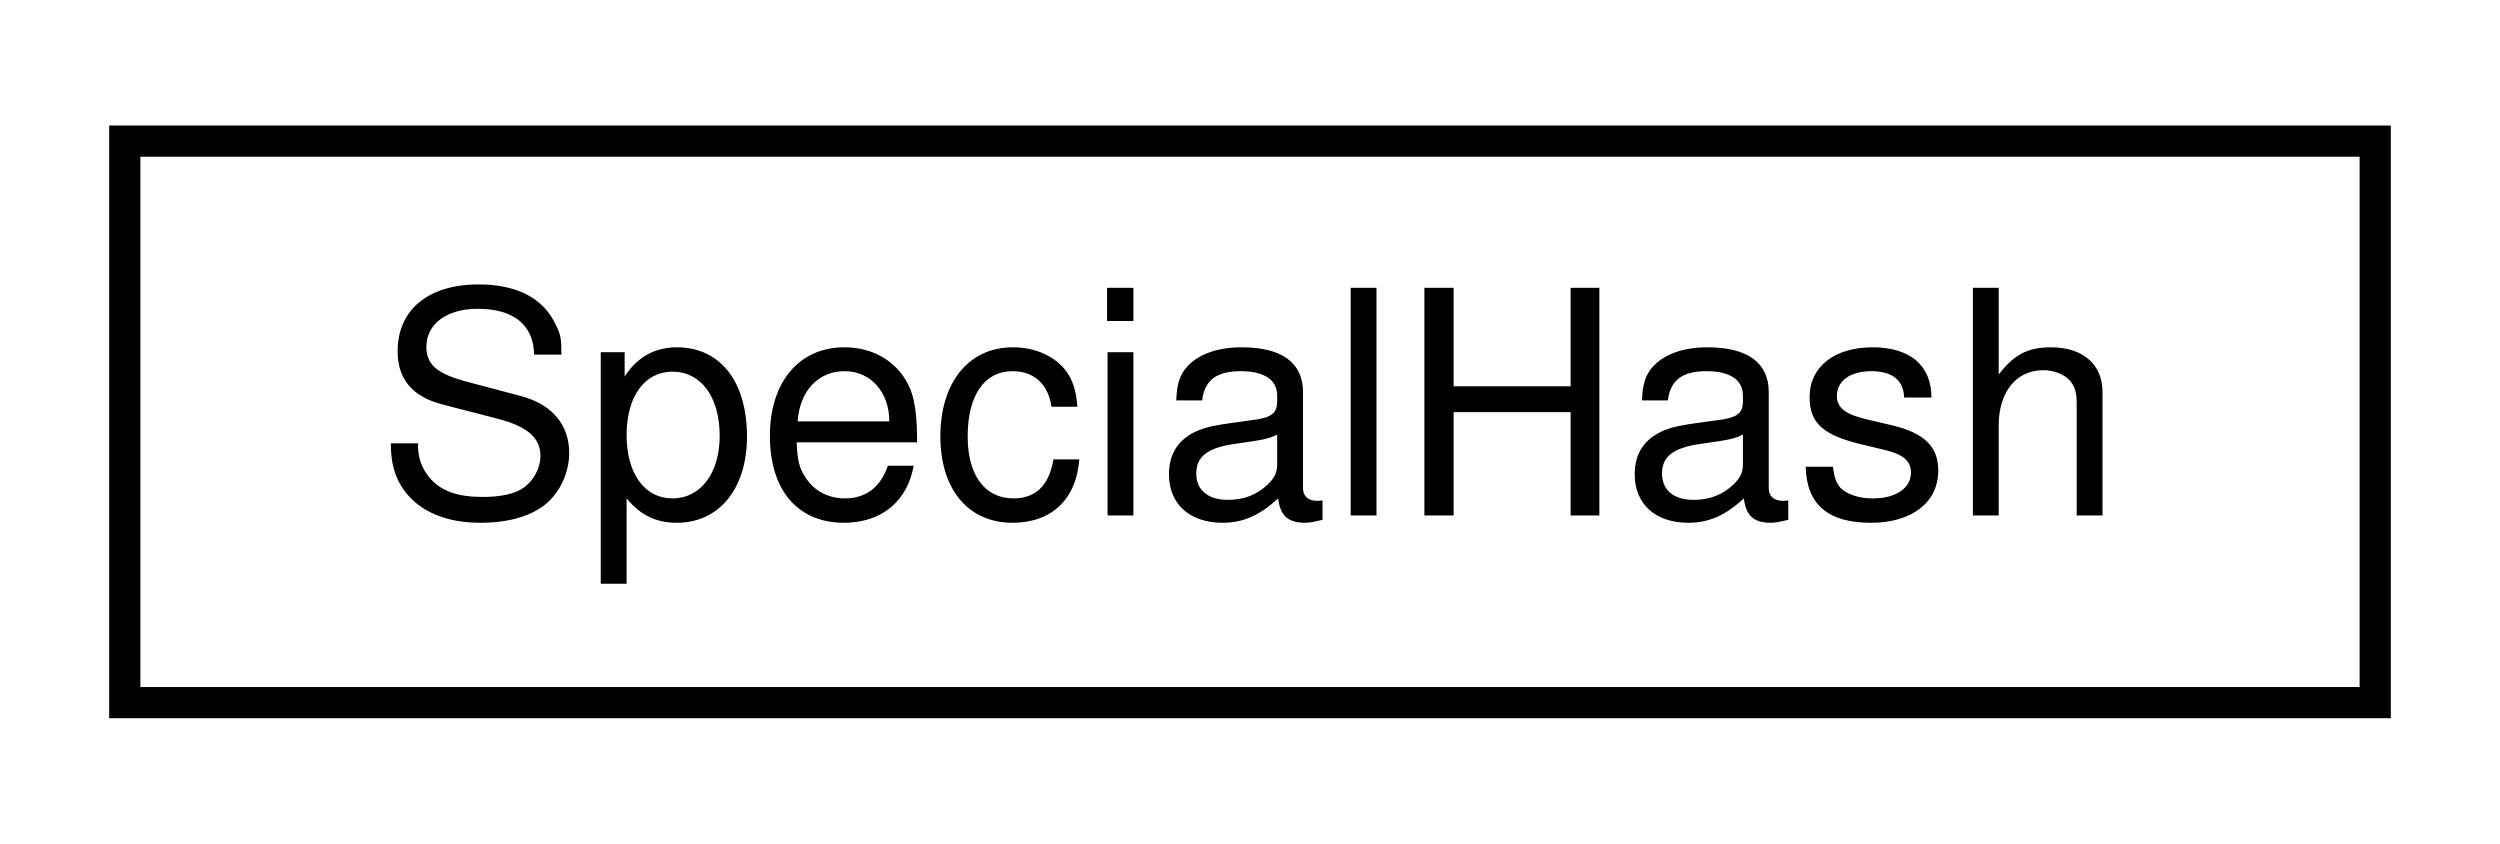
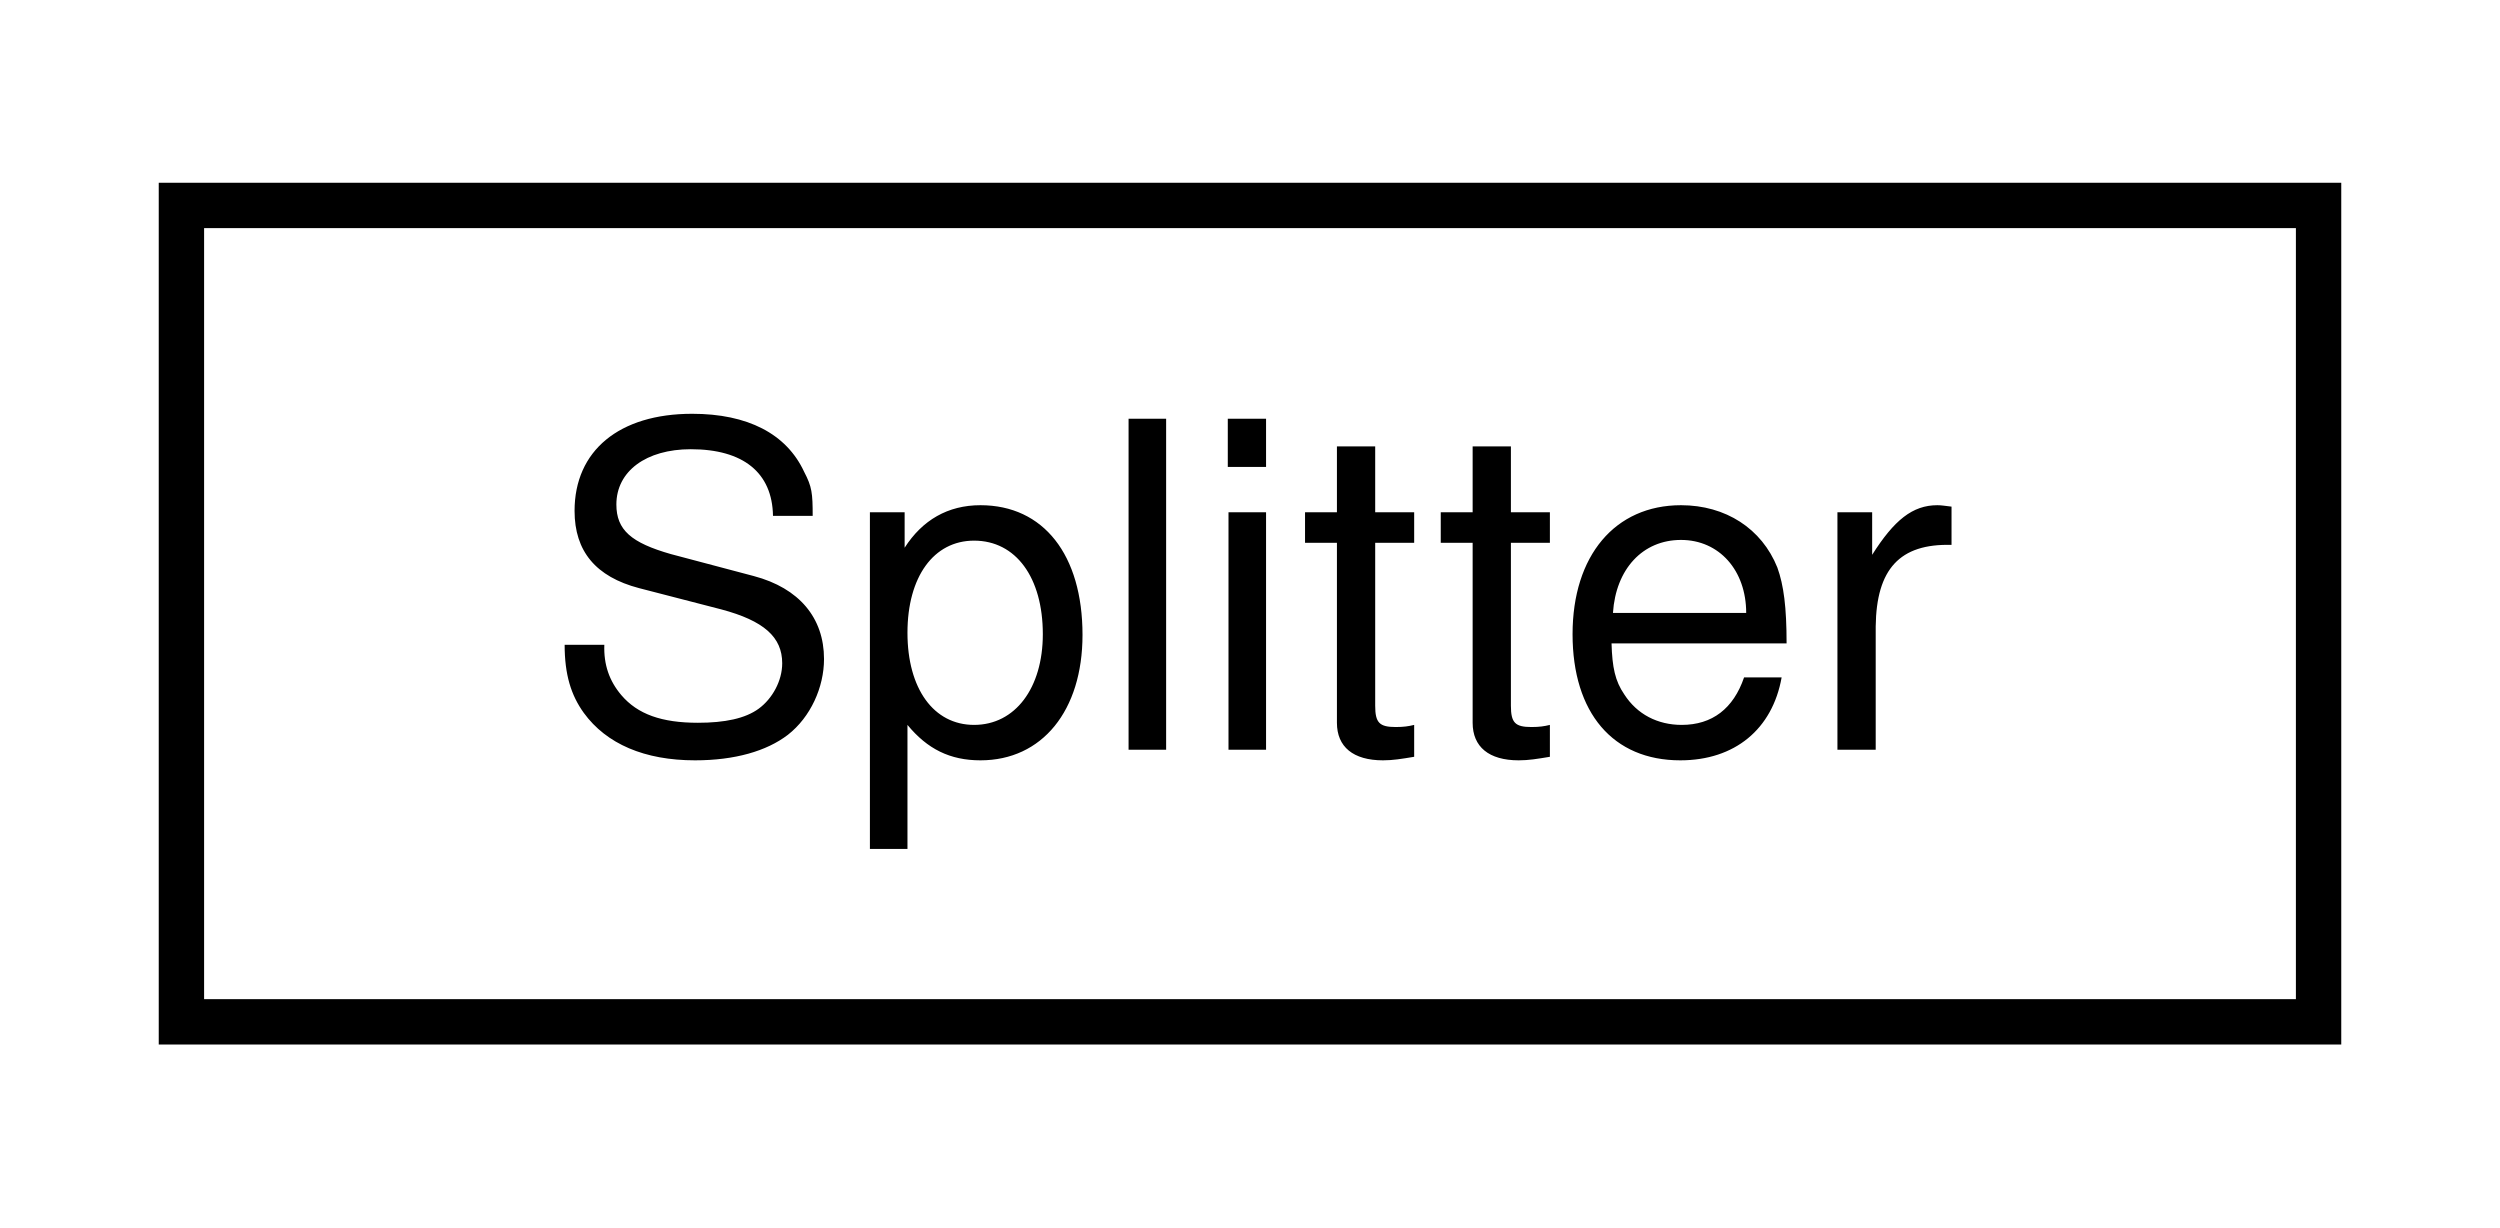
- <svg xmlns="http://www.w3.org/2000/svg" xmlns:xlink="http://www.w3.org/1999/xlink" width="80pt" height="27pt" viewBox="0.00 0.00 80.14 27.00">
+ <svg xmlns="http://www.w3.org/2000/svg" xmlns:xlink="http://www.w3.org/1999/xlink" width="55pt" height="27pt" viewBox="0.00 0.00 55.12 27.00">
  <g id="graph0" class="graph" transform="scale(1 1) rotate(0) translate(4 23)">
    <g id="node1" class="node">
      <g id="a_node1">
-         <a xlink:href="d7/d99/class_special_hash.html" target="_top" xlink:title=" ">
-           <polygon fill="none" stroke="black" points="0,-0.5 0,-18.5 72.14,-18.5 72.14,-0.5 0,-0.5" />
-           <text text-anchor="middle" x="36.07" y="-6.5" font-family="Helvetica,sans-Serif" font-size="10.00">SpecialHash</text>
+         <a xlink:href="db/d95/class_splitter.html" target="_top" xlink:title=" ">
+           <polygon fill="none" stroke="black" points="0,-0.5 0,-18.5 47.12,-18.5 47.12,-0.5 0,-0.5" />
+           <text text-anchor="middle" x="23.56" y="-6.5" font-family="Helvetica,sans-Serif" font-size="10.00">Splitter</text>
        </a>
      </g>
    </g>
  </g>
</svg>
